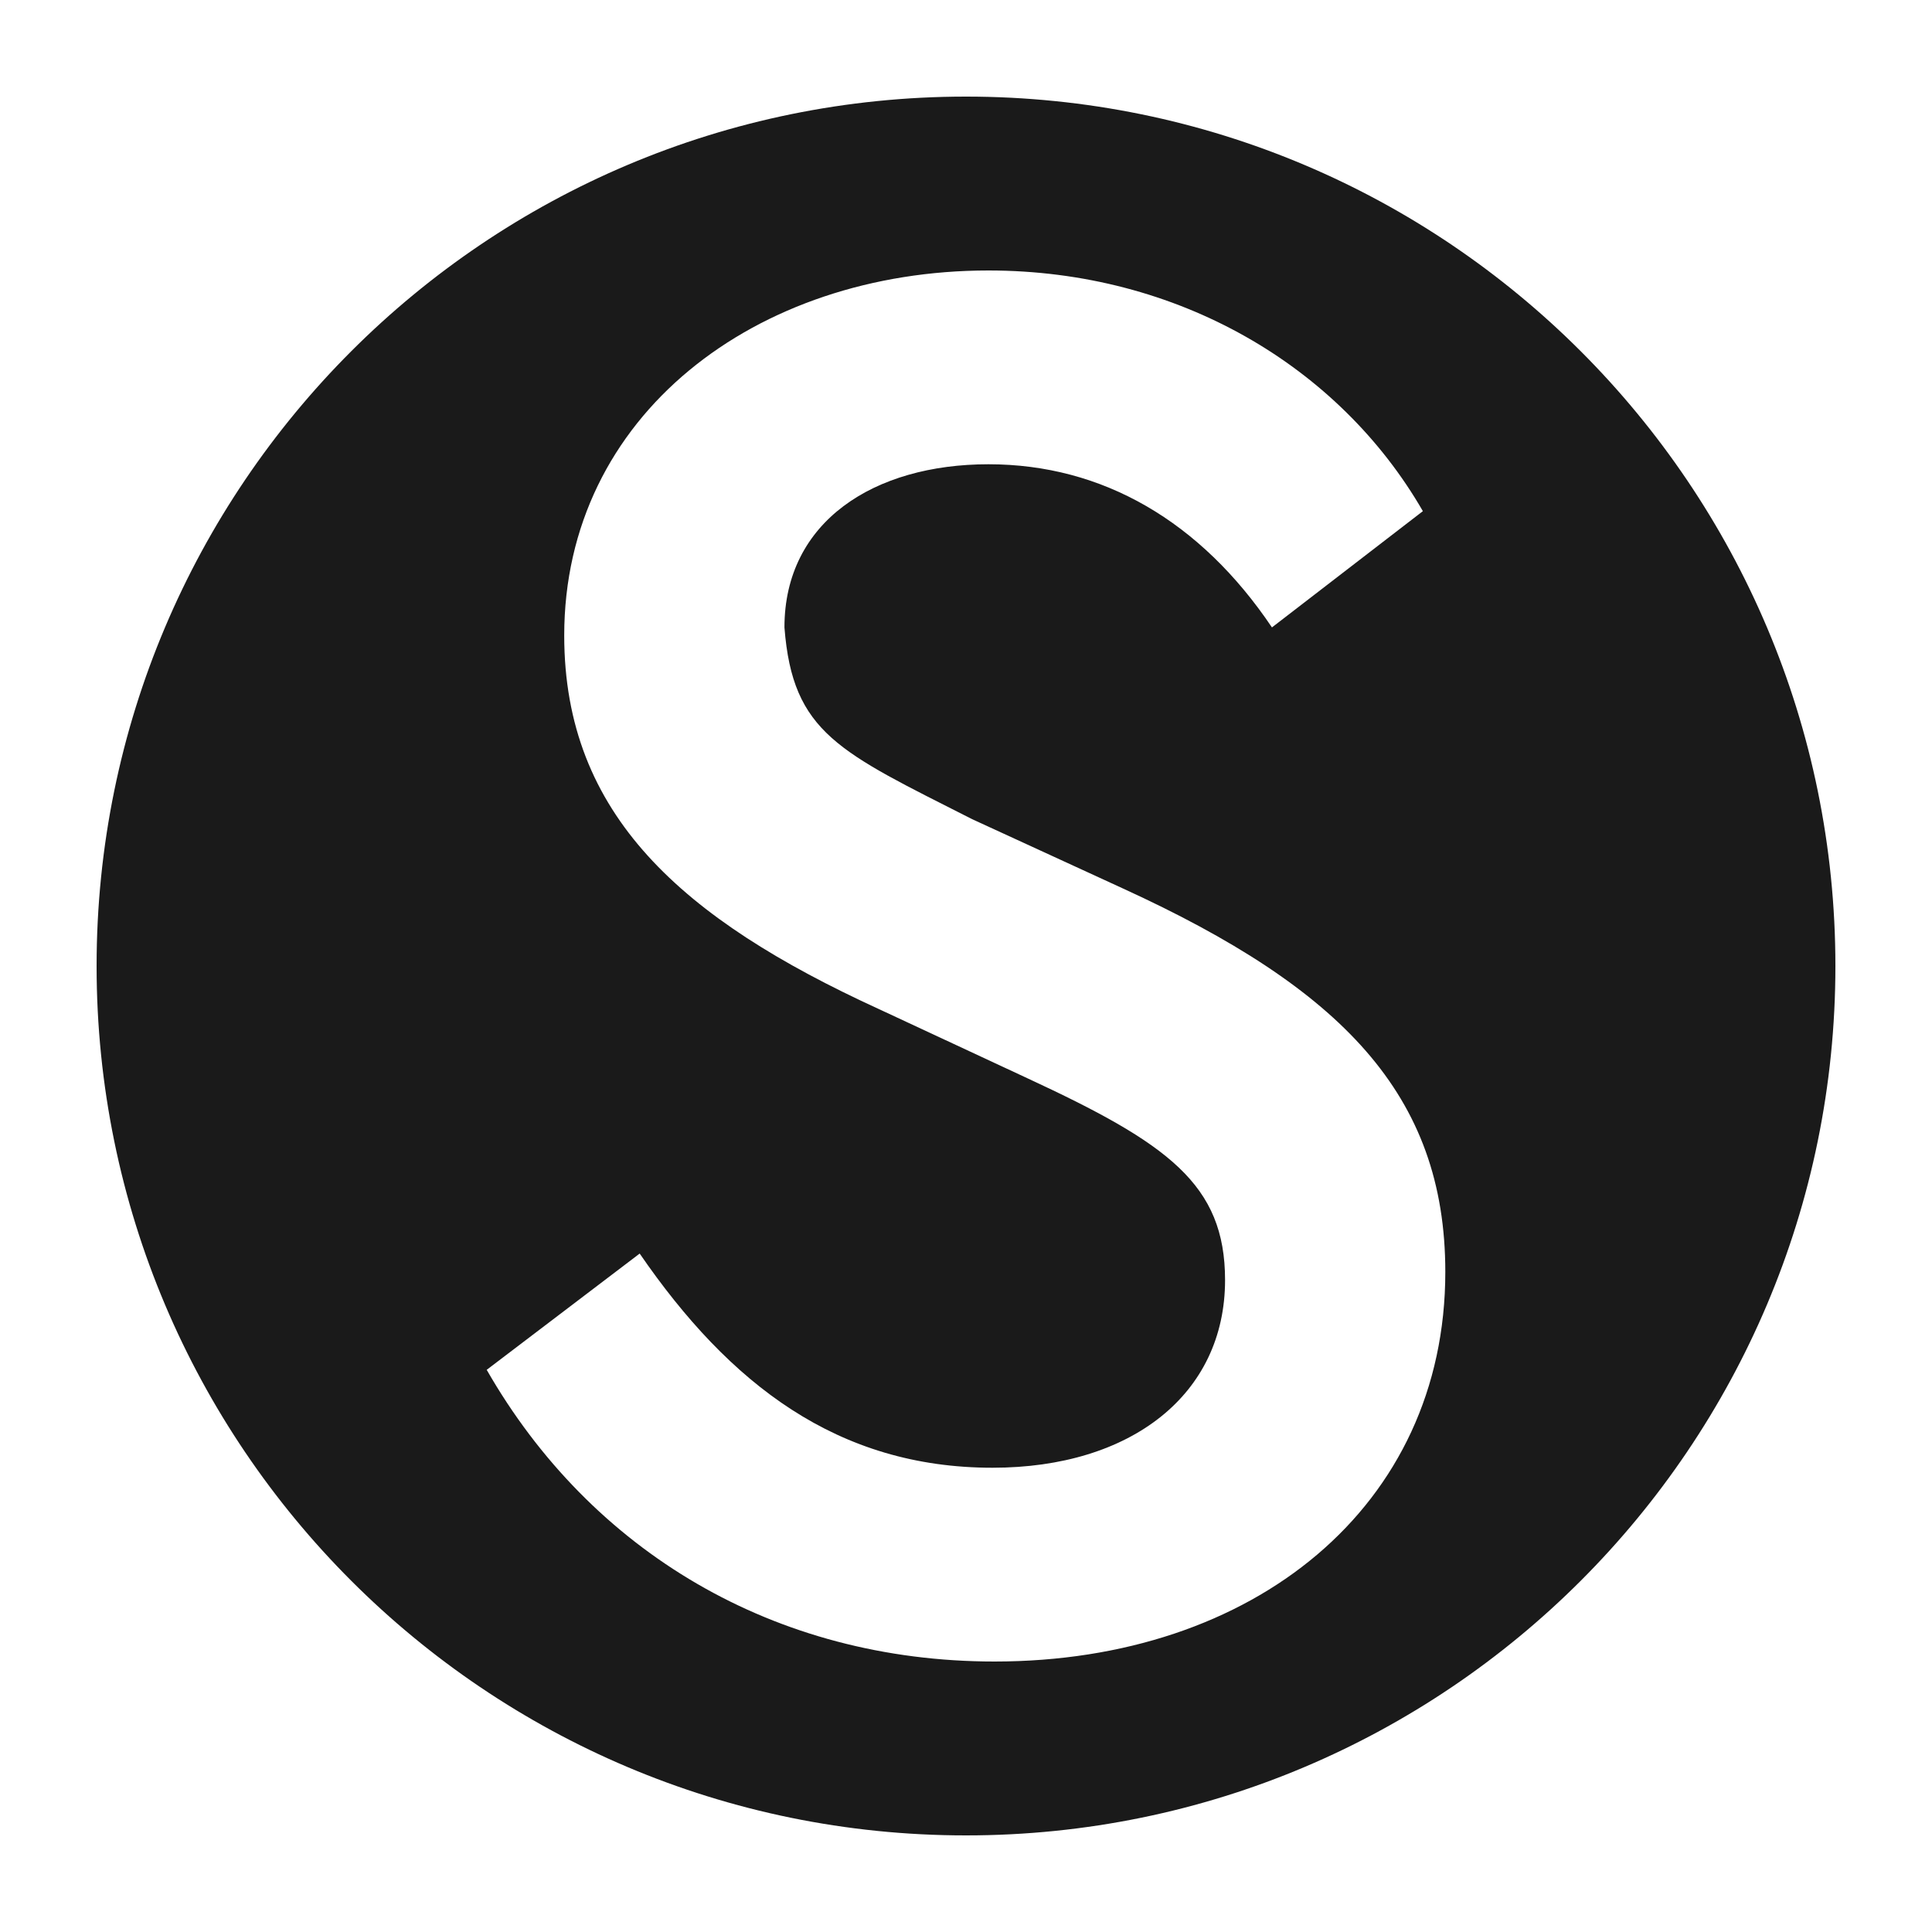
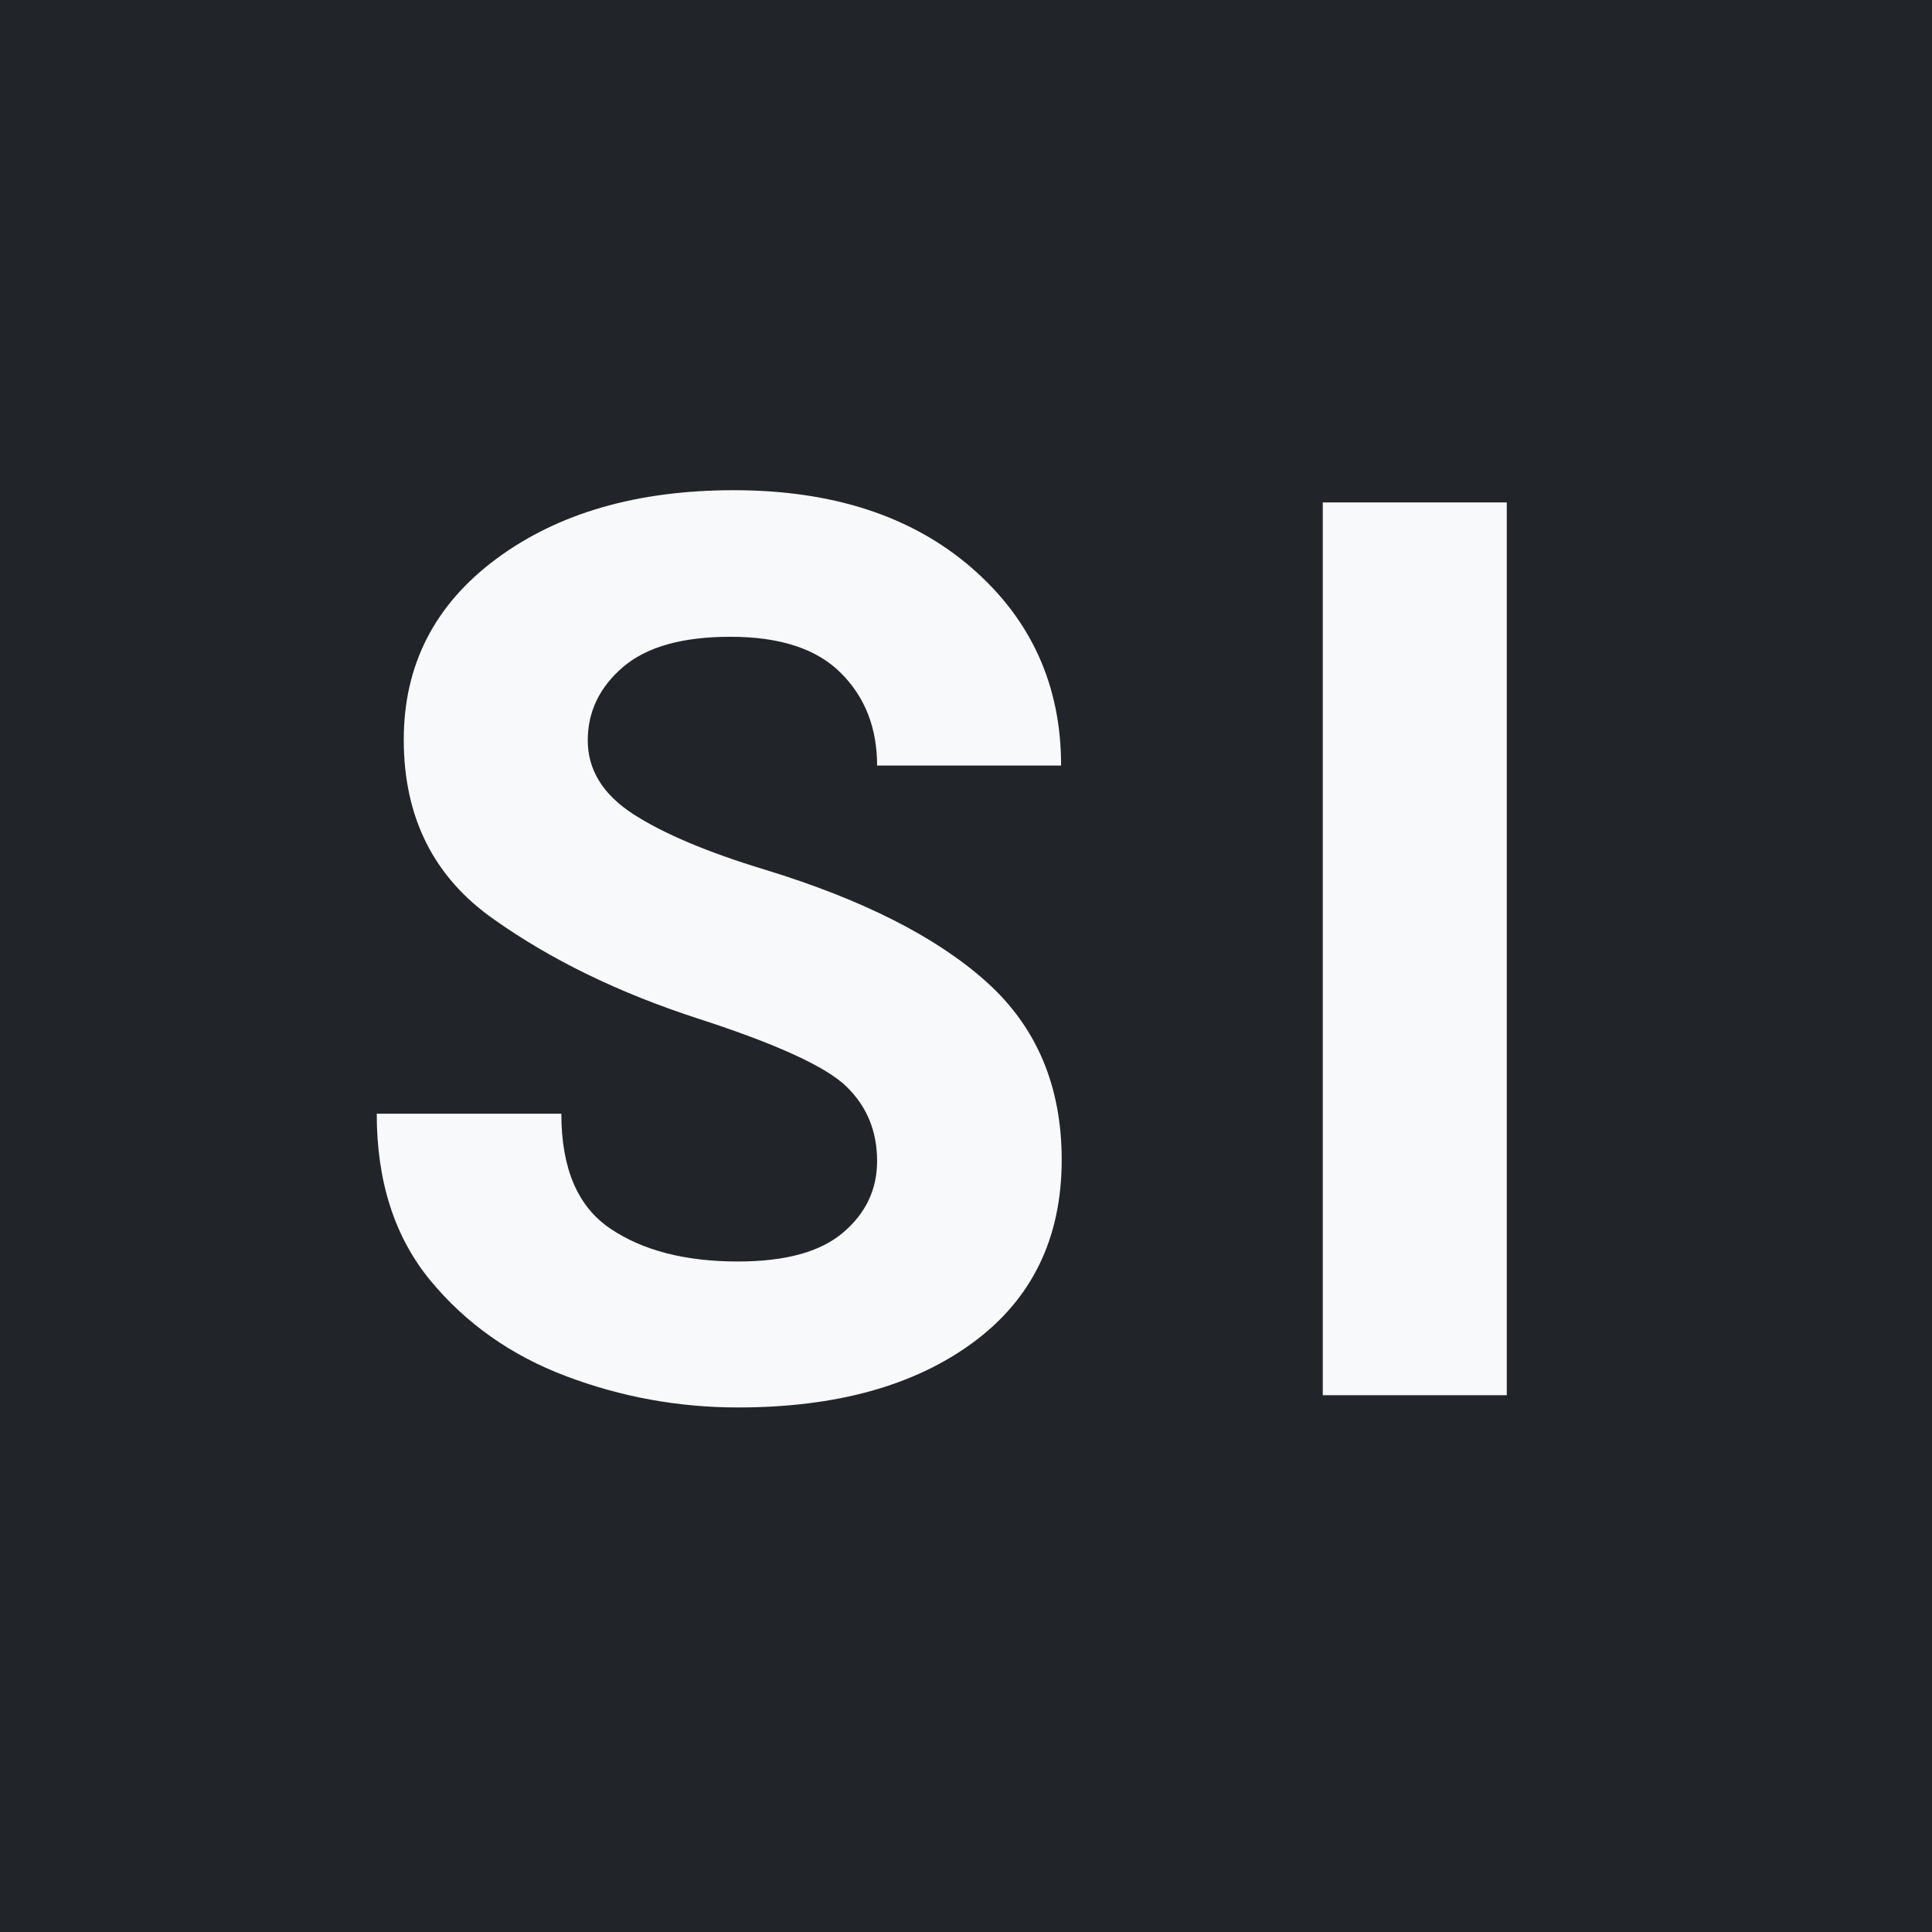
- <svg xml:space="preserve" viewBox="0 0 100 100">
-   <path fill="#1a1a1a" d="M50 5A45 45 0 0 0 5 50a45 45 0 0 0 45 45 45 45 0 0 0 45-45A45 45 0 0 0 50 5zm1.162 9c9.818 0 18.158 4.961 22.486 12.457l-7.812 6.018c-3.695-5.49-8.762-8.445-14.674-8.445-5.912 0-10.559 2.956-10.559 8.445.422 5.49 2.851 6.44 9.713 9.924l7.812 3.59C69.425 51.161 74.809 56.651 74.809 65.836 74.809 77.977 64.886 86 51.479 86c-11.402 0-20.903-5.702-26.287-15.098l7.918-6.018c4.645 6.757 10.24 11.086 18.264 11.086 7.179 0 12.035-3.801 12.035-9.713 0-4.962-2.956-7.073-10.24-10.451l-7.707-3.59c-10.135-4.645-16.258-10.03-16.258-19.32C29.203 21.495 39.127 14 51.162 14z" paint-order="markers stroke fill" />
+ <svg xmlns="http://www.w3.org/2000/svg" viewBox="0 0 200 200" width="200" height="200">
+   <rect x="0" y="0" width="200" height="200" fill="#212529" />
+   <text x="100" y="100" font-family="Roboto, sans-serif" font-size="130" font-weight="600" fill="#F8F9FA" text-anchor="middle" dominant-baseline="central" letter-spacing="0.1em">SI</text>
</svg>
